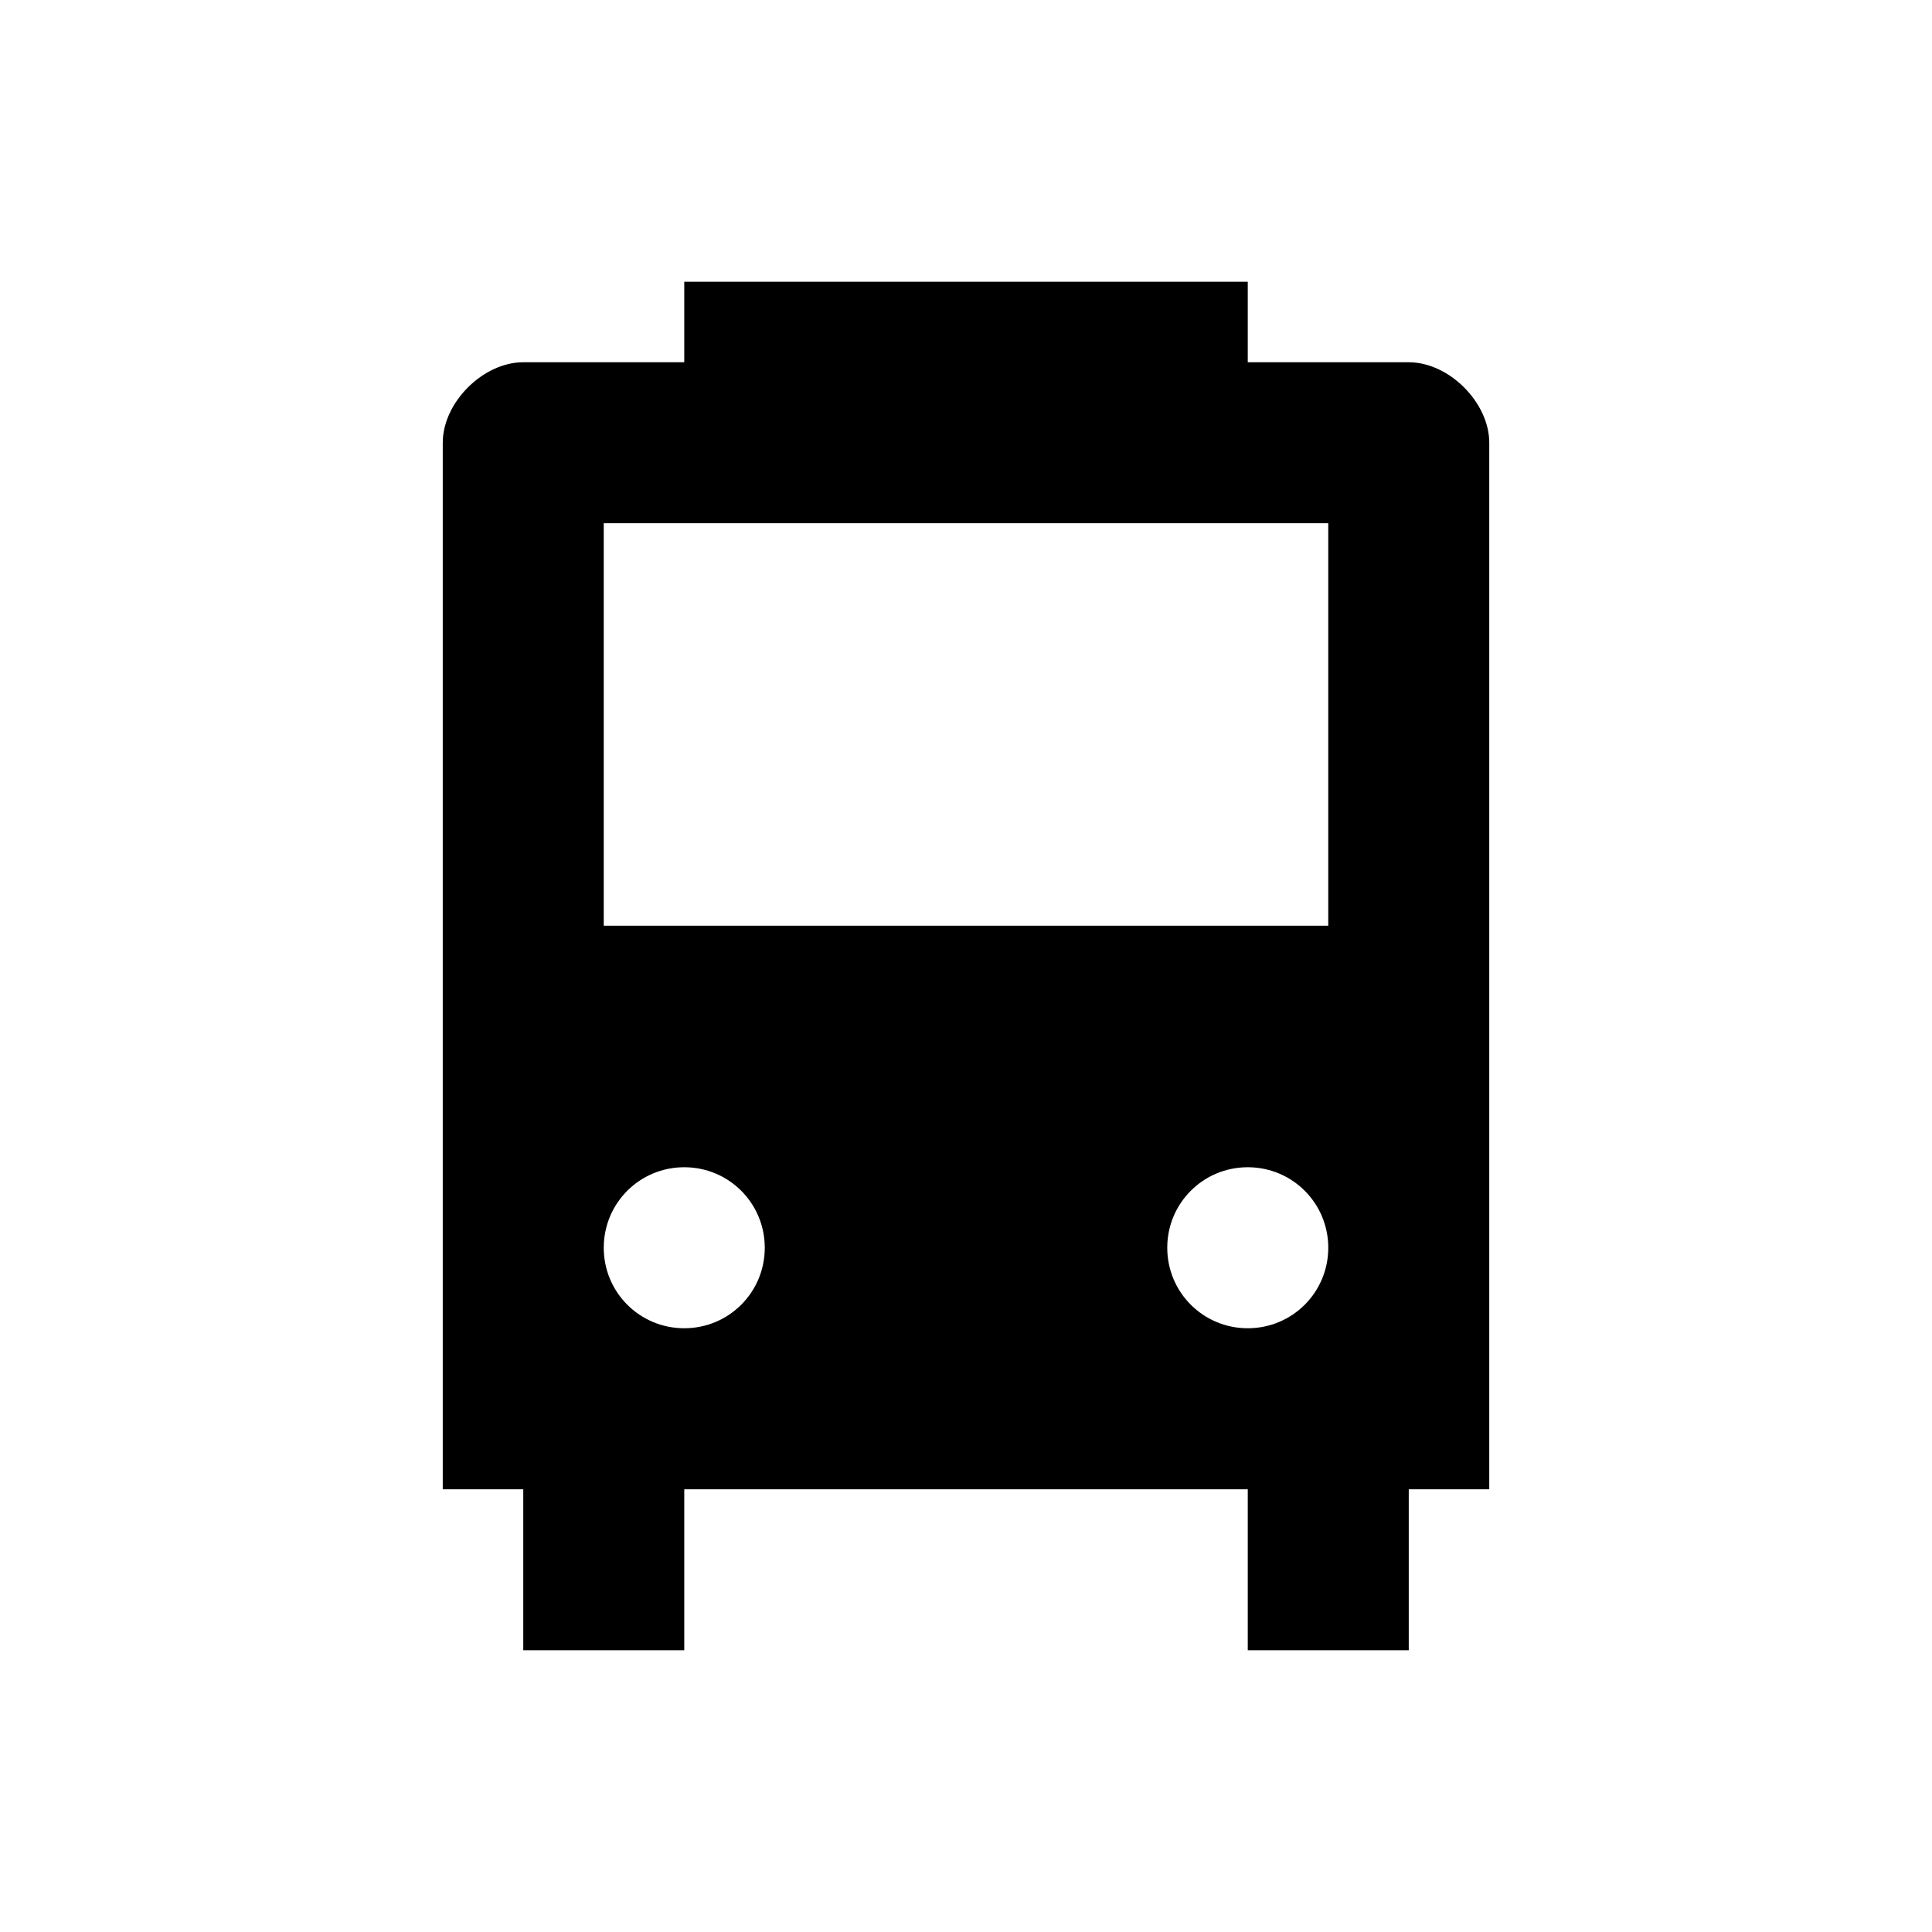
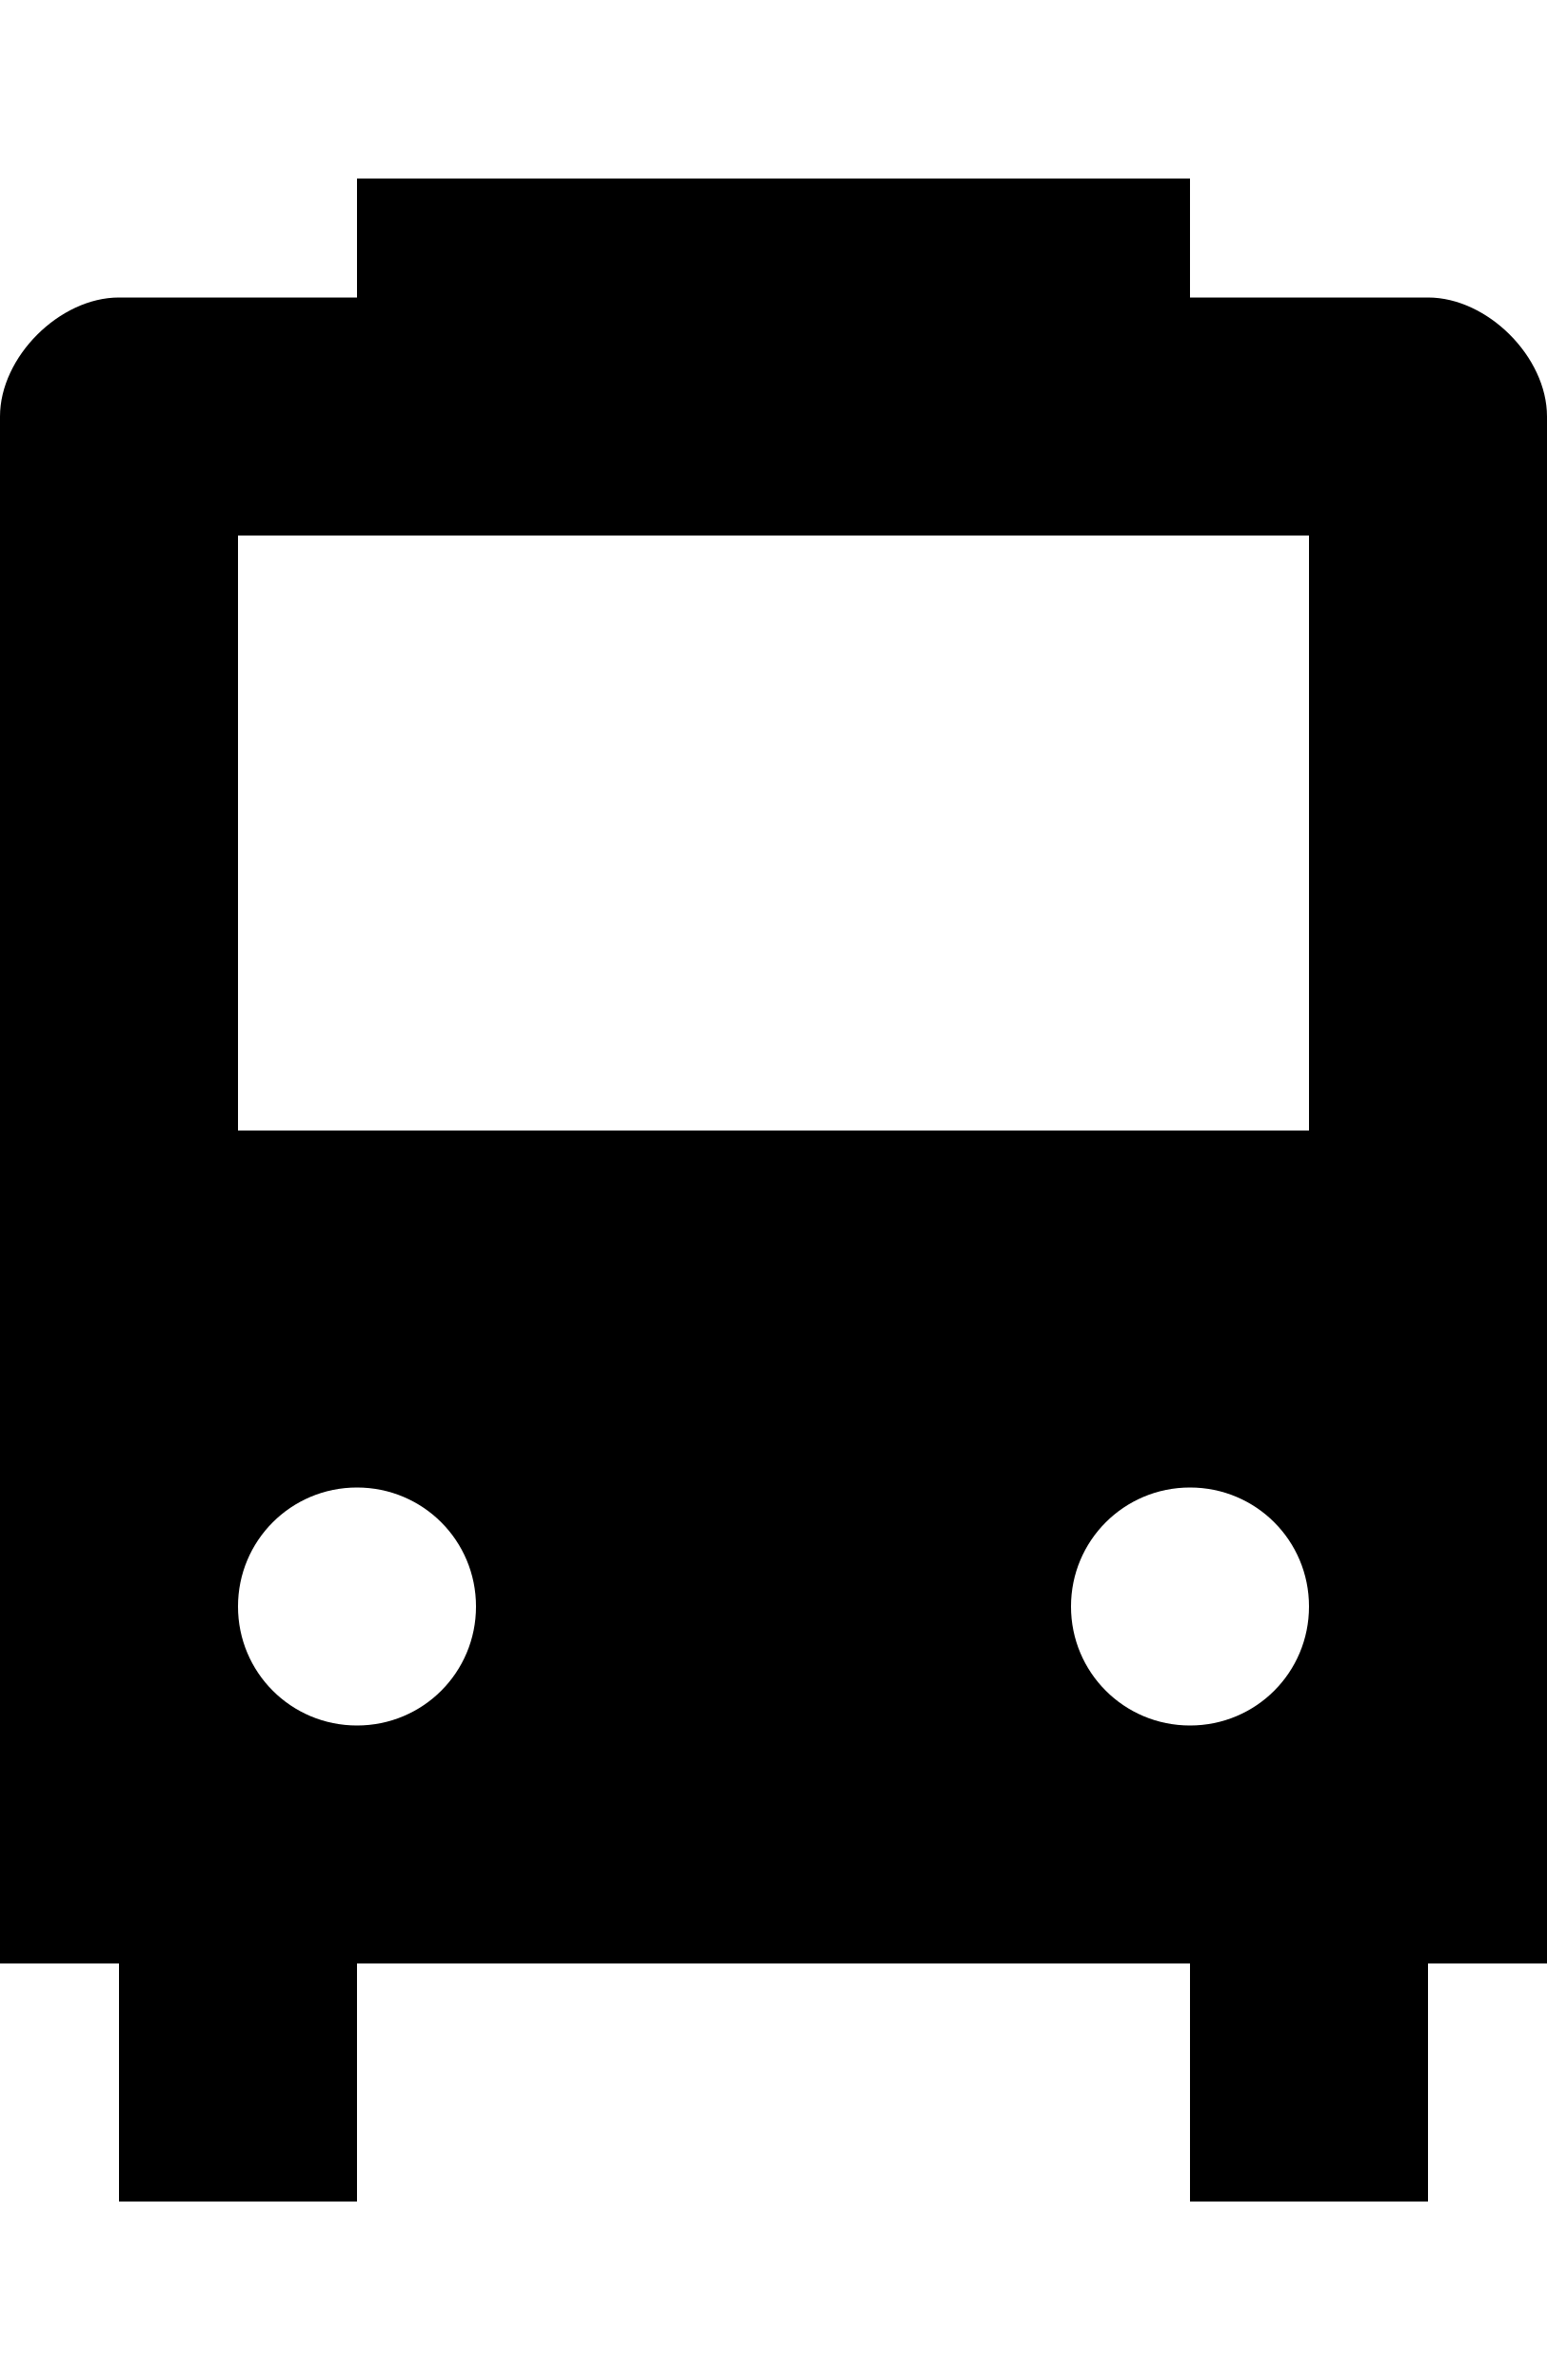
- <svg xmlns="http://www.w3.org/2000/svg" version="1.1" width="1000" height="1000" id="svg6584">
-   <defs id="defs6586" />
-   <g transform="scale(10) translate(0,-952.362)" id="layer1">
-     <path d="m 35.417,966.945 0,4.167 -8.333,0 c -2.083,0 -4.167,2.083 -4.167,4.167 l 0,25 0,20.833 0,4.167 0,4.167 4.167,0 0,8.333 8.333,0 0,-8.333 29.167,0 0,8.333 8.333,0 0,-8.333 4.167,0 0,-4.167 0,-4.167 0,-20.833 0,-25 c 0,-2.083 -2.083,-4.167 -4.167,-4.167 l -8.333,0 0,-4.167 z m -4.167,12.5 37.5,0 0,12.5 0,8.333 -37.5,0 0,-8.333 z m 4.167,33.333 c 2.308,0 4.167,1.858 4.167,4.167 0,2.308 -1.858,4.167 -4.167,4.167 -2.308,0 -4.167,-1.858 -4.167,-4.167 0,-2.308 1.858,-4.167 4.167,-4.167 z m 29.167,0 c 2.308,0 4.167,1.858 4.167,4.167 0,2.308 -1.858,4.167 -4.167,4.167 -2.308,0 -4.167,-1.858 -4.167,-4.167 0,-2.308 1.858,-4.167 4.167,-4.167 z" id="path8522-6-8" style="color:#000000;fill:#000000;fill-opacity:1;fill-rule:nonzero;stroke:none;stroke-width:2;marker:none;visibility:visible;display:inline;overflow:visible;enable-background:accumulate" />
-   </g>
+ <svg xmlns="http://www.w3.org/2000/svg" width="650" height="1000">
+   <path d="M150 75l0 50l-100 0c-25 0 -50 25 -50 50l0 649.999l50 0l0 100.001l100 0l0 -100.001l350 0l0 100.001l100 0l0 -100.001l50 0l0 -649.999c0 -25 -25 -50 -50 -50l-100 0l0 -50zm-50 150l450 0l0 250.001l-450 0l0 -100.001zm50 400.001c27.7 0 50 22.3 50 50 0 27.7 -22.3 49.999 -50 49.999 -27.7 0 -50 -22.3 -50 -49.999 0 -27.701 22.3 -50 50 -50zm350 0c27.7 0 50 22.3 50 50 0 27.7 -22.3 49.999 -50 49.999 -27.7 0 -50 -22.3 -50 -49.999 0 -27.701 22.3 -50 50 -50z" color="#000" overflow="visible" enable-background="accumulate" />
</svg>
